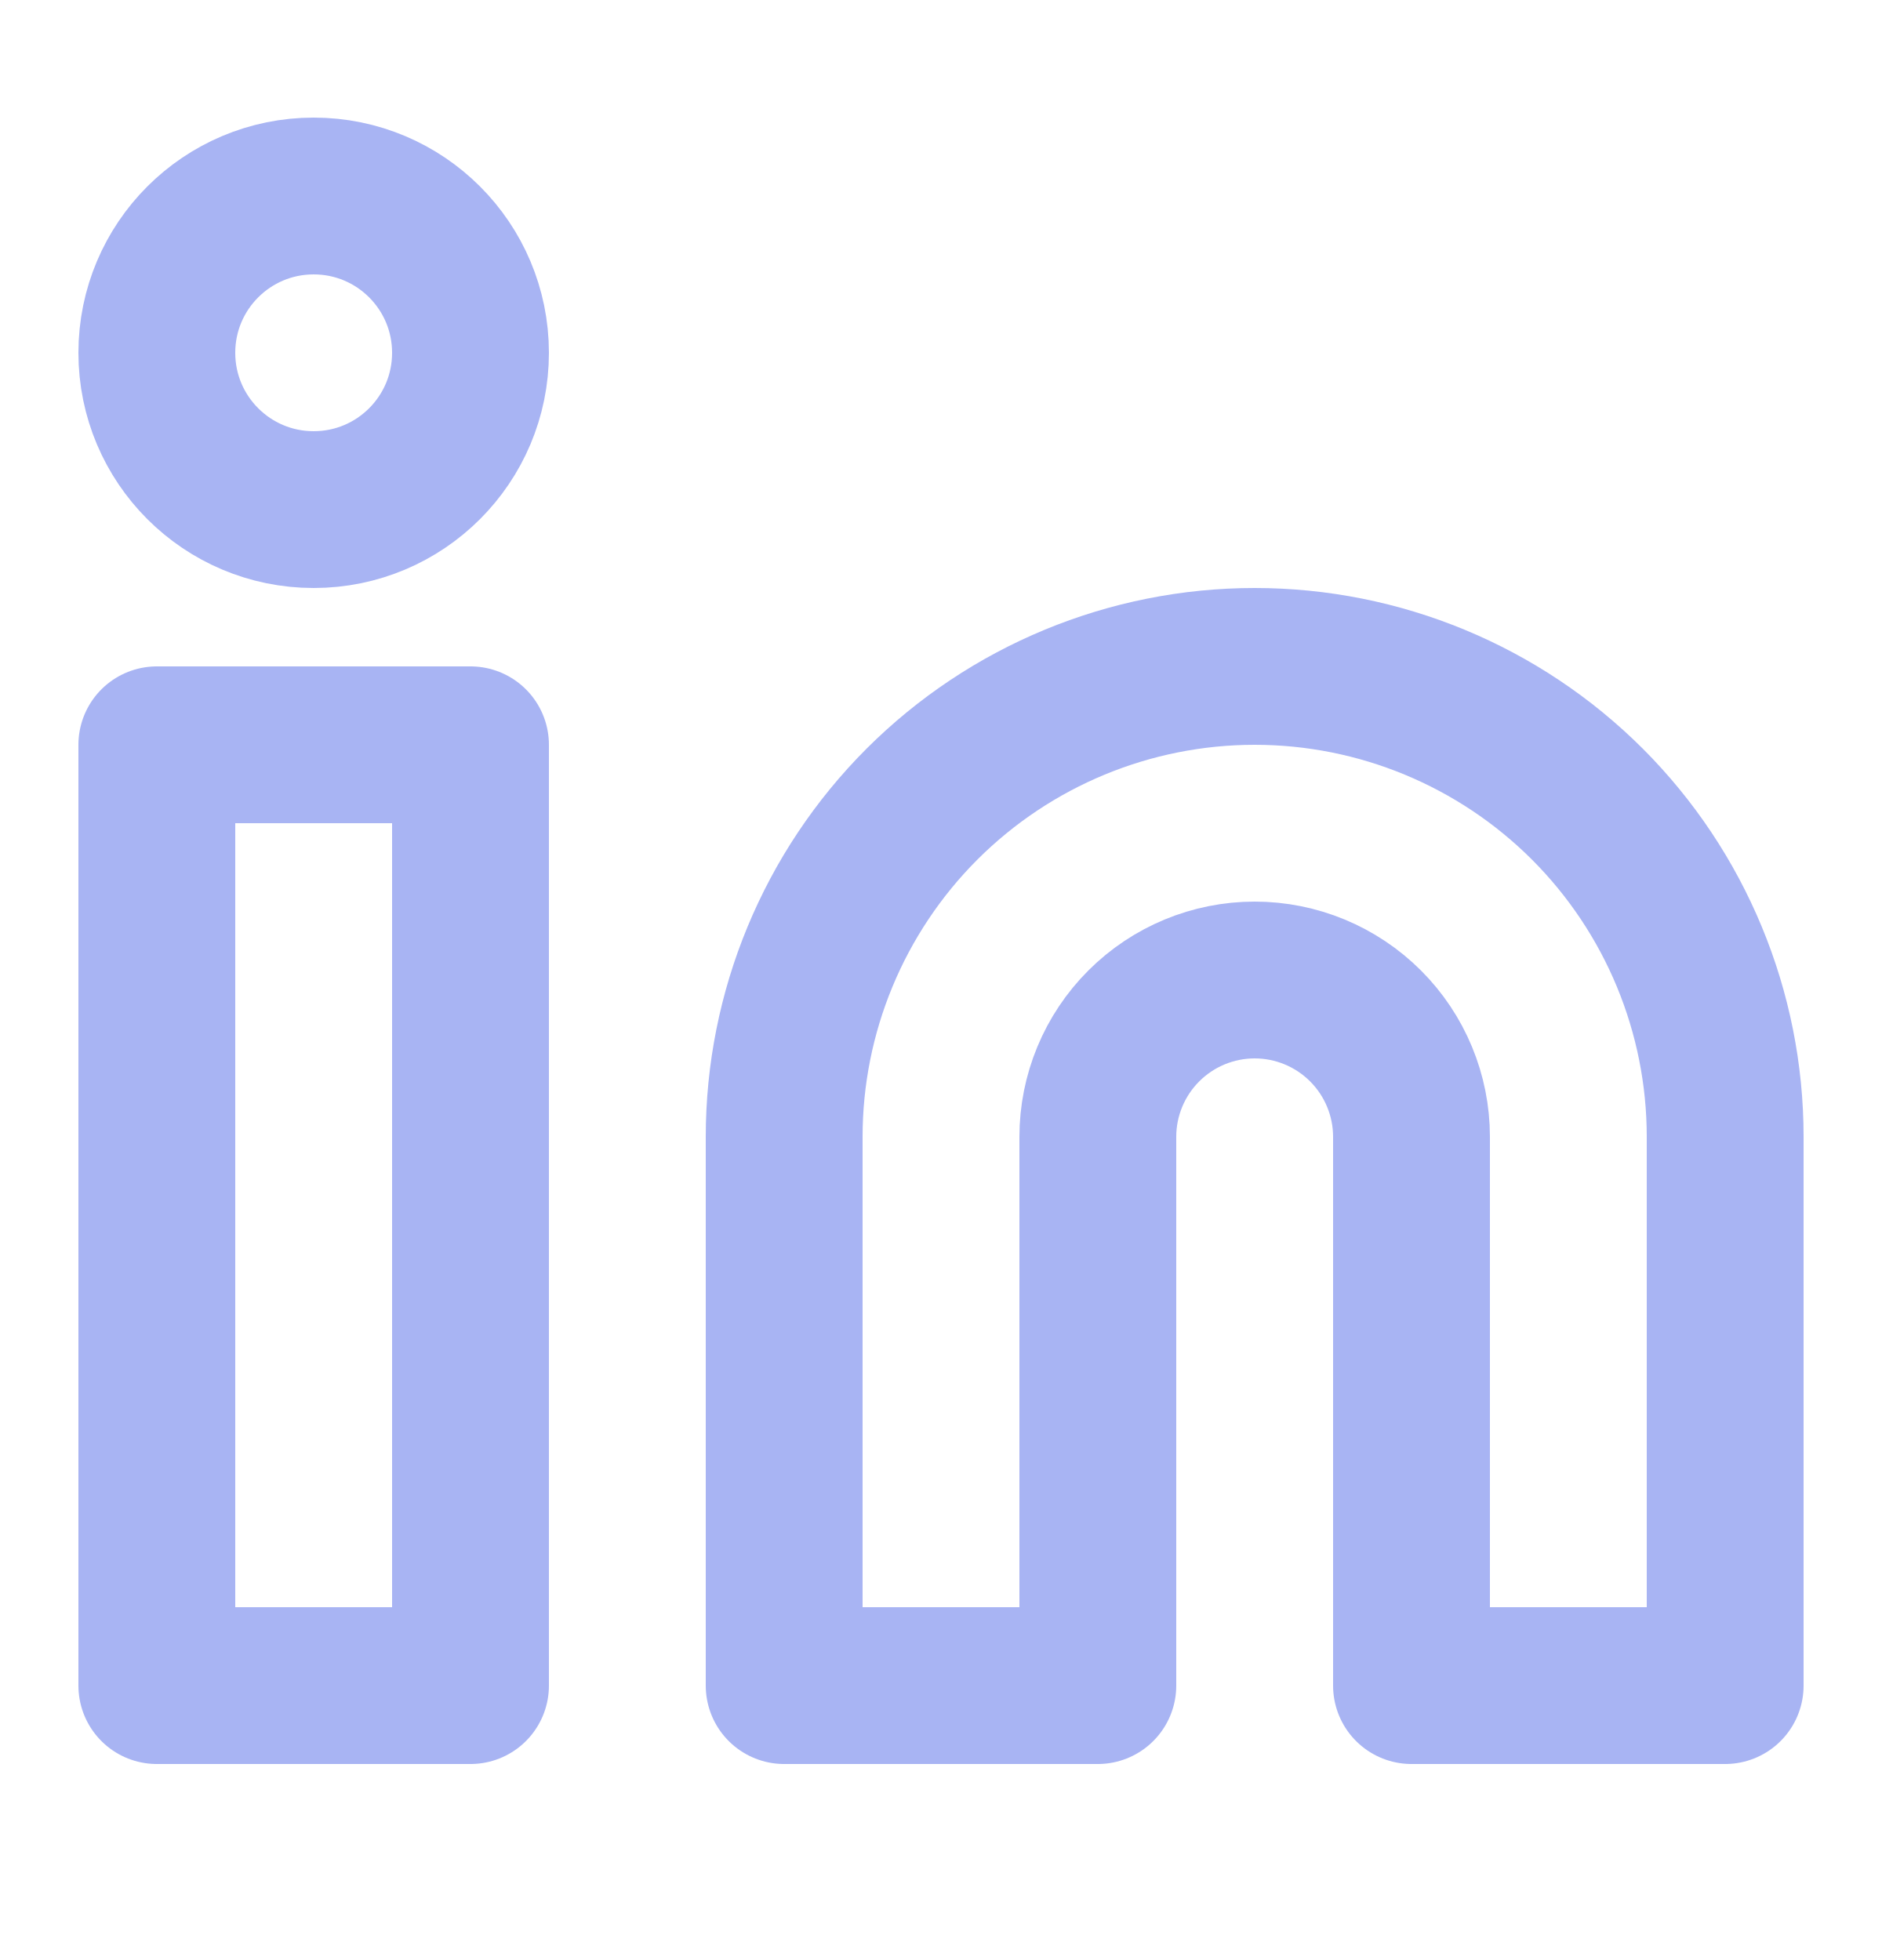
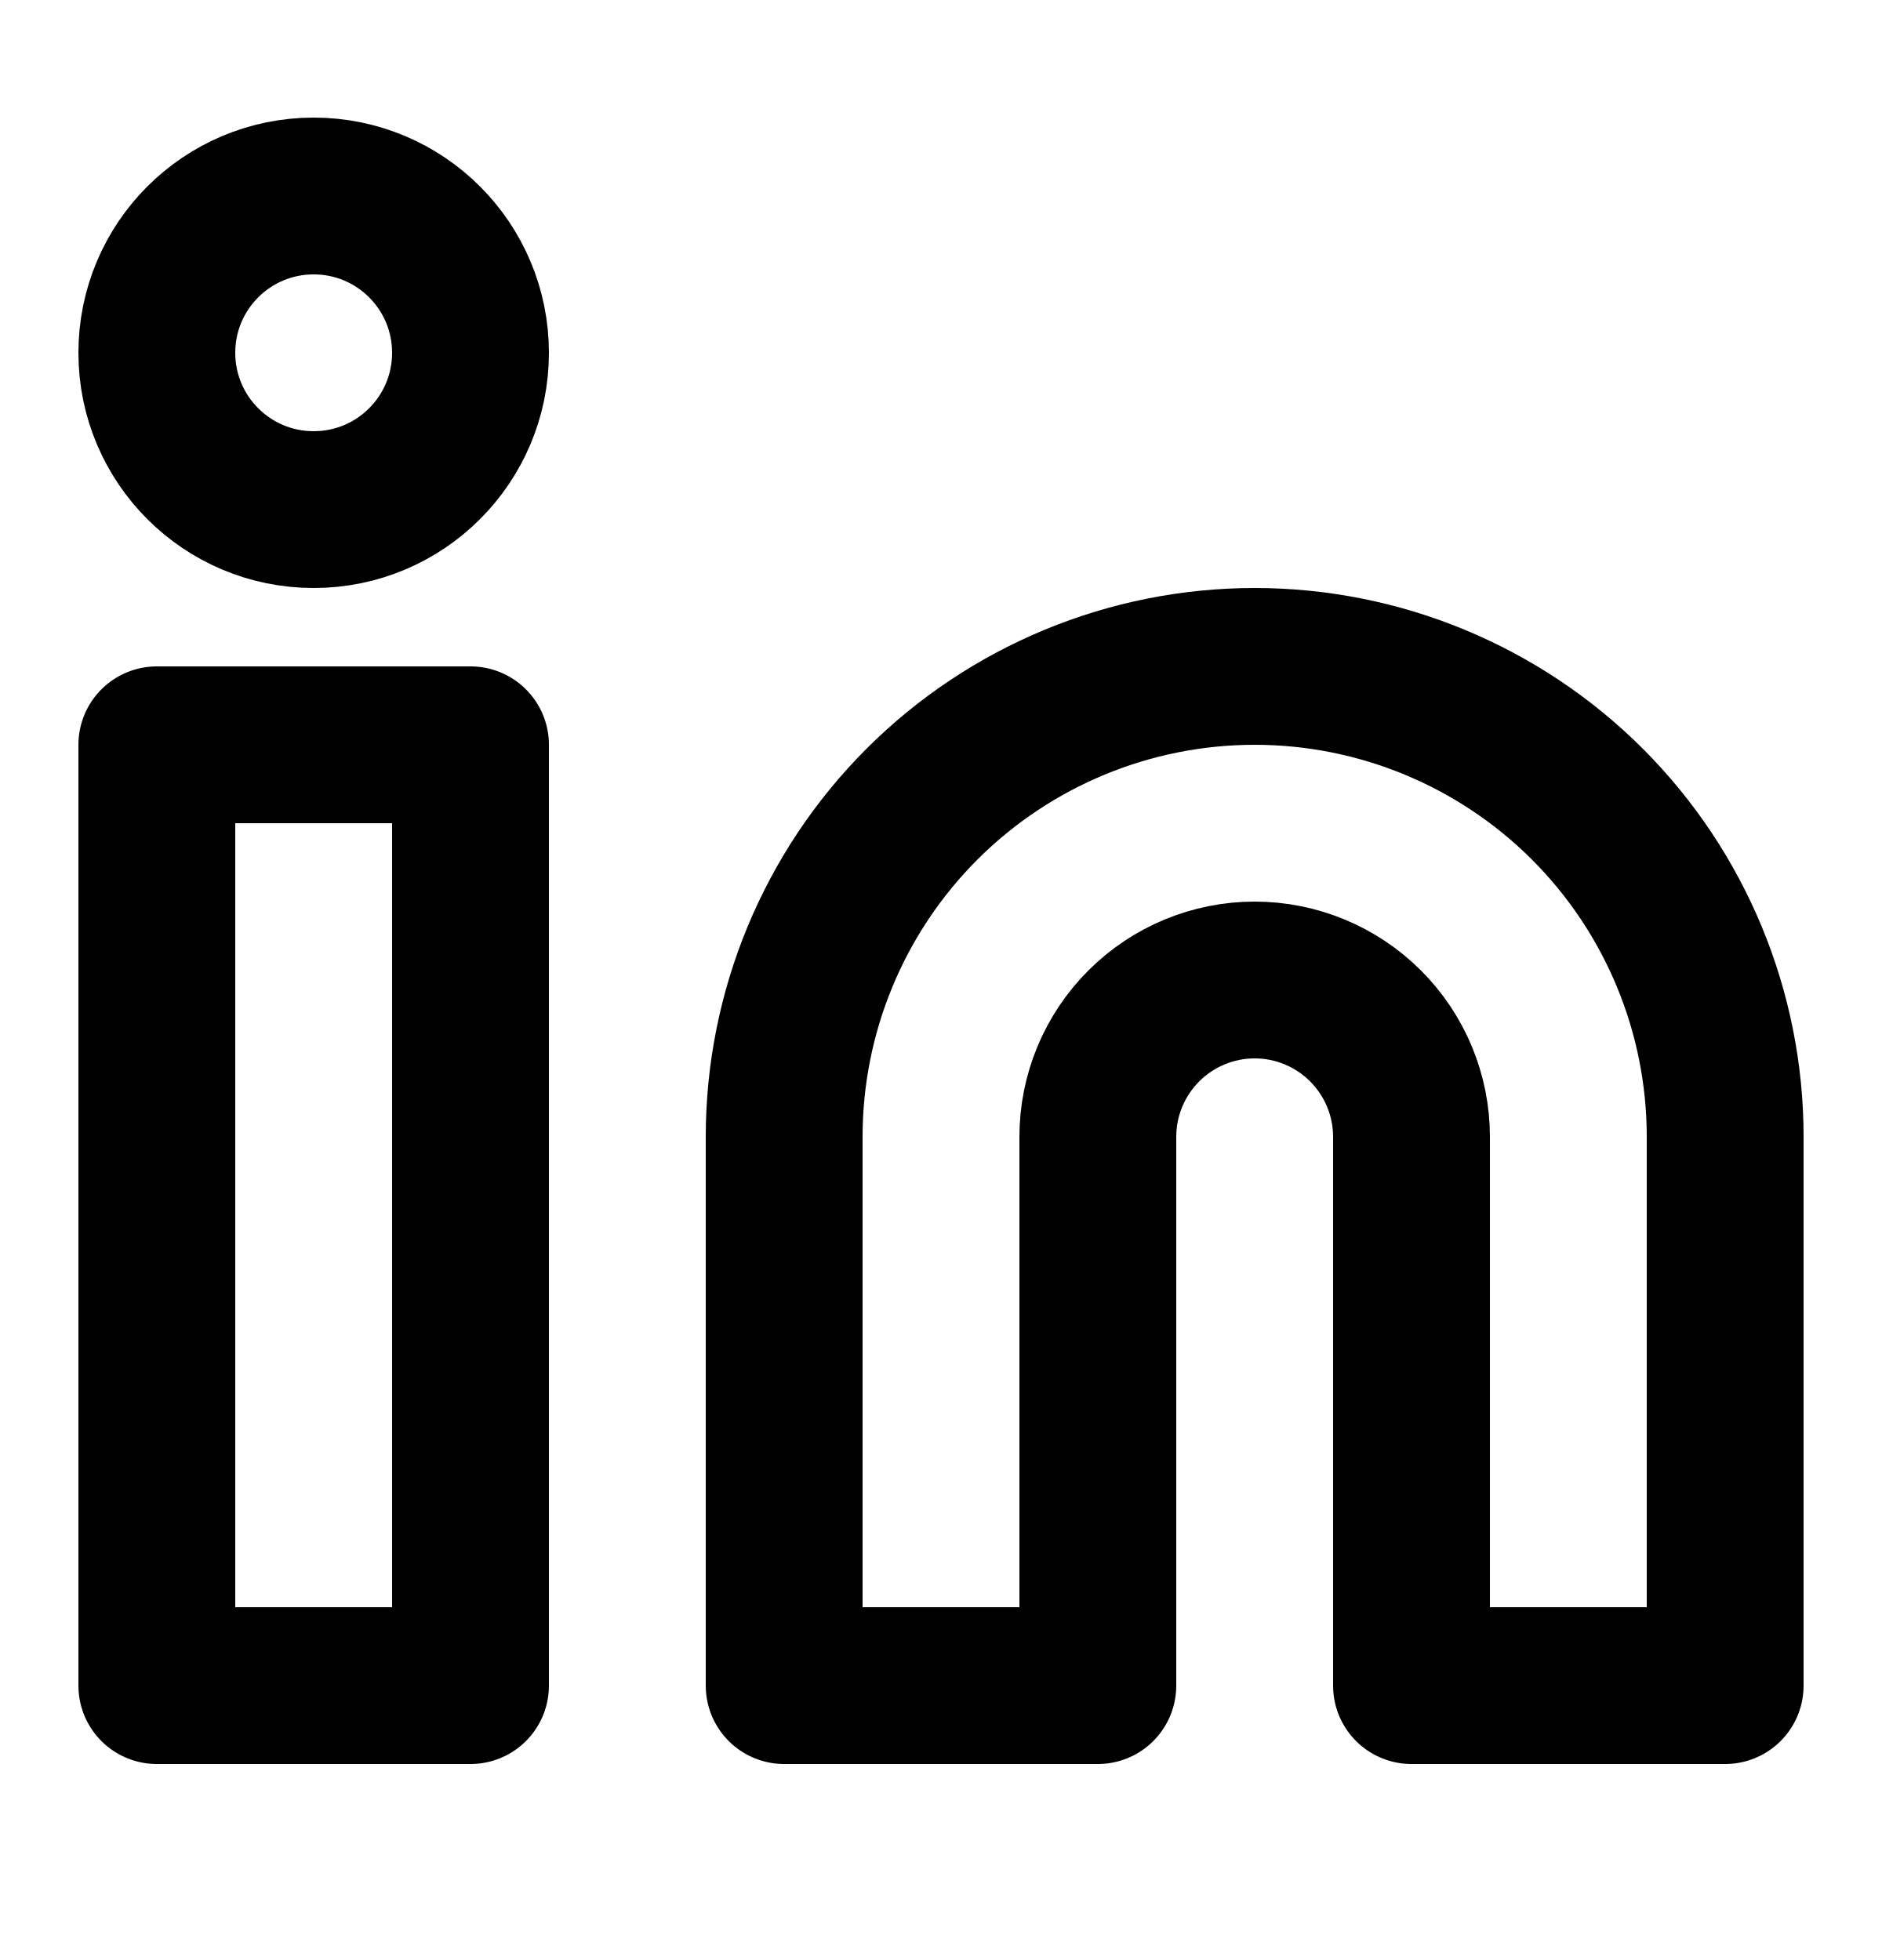
<svg xmlns="http://www.w3.org/2000/svg" width="24" height="25" viewBox="0 0 24 25" fill="none">
-   <path d="M16 8.5C17.591 8.5 19.117 9.132 20.243 10.257C21.368 11.383 22 12.909 22 14.5V21.5H18V14.5C18 13.97 17.789 13.461 17.414 13.086C17.039 12.711 16.53 12.5 16 12.5C15.47 12.5 14.961 12.711 14.586 13.086C14.211 13.461 14 13.97 14 14.5V21.5H10V14.5C10 12.909 10.632 11.383 11.757 10.257C12.883 9.132 14.409 8.5 16 8.5V8.5Z" stroke="#A8B4F3" stroke-width="2" stroke-linecap="round" stroke-linejoin="round" />
-   <path d="M6 9.5H2V21.5H6V9.5Z" stroke="#A8B4F3" stroke-width="2" stroke-linecap="round" stroke-linejoin="round" />
-   <path d="M4 6.5C5.105 6.5 6 5.605 6 4.5C6 3.395 5.105 2.5 4 2.5C2.895 2.5 2 3.395 2 4.5C2 5.605 2.895 6.5 4 6.5Z" stroke="#A8B4F3" stroke-width="2" stroke-linecap="round" stroke-linejoin="round" />
+   <path d="M16 8.5C17.591 8.5 19.117 9.132 20.243 10.257C21.368 11.383 22 12.909 22 14.5V21.5H18V14.5C18 13.97 17.789 13.461 17.414 13.086C17.039 12.711 16.53 12.5 16 12.5C15.47 12.5 14.961 12.711 14.586 13.086C14.211 13.461 14 13.97 14 14.5V21.5H10V14.5C10 12.909 10.632 11.383 11.757 10.257C12.883 9.132 14.409 8.5 16 8.5V8.5Z" stroke="currentColor" stroke-width="2" stroke-linecap="round" stroke-linejoin="round" />
+   <path d="M6 9.5H2V21.5H6V9.5Z" stroke="currentColor" stroke-width="2" stroke-linecap="round" stroke-linejoin="round" />
+   <path d="M4 6.5C5.105 6.5 6 5.605 6 4.5C6 3.395 5.105 2.5 4 2.5C2.895 2.5 2 3.395 2 4.5C2 5.605 2.895 6.5 4 6.5Z" stroke="currentColor" stroke-width="2" stroke-linecap="round" stroke-linejoin="round" />
</svg>
